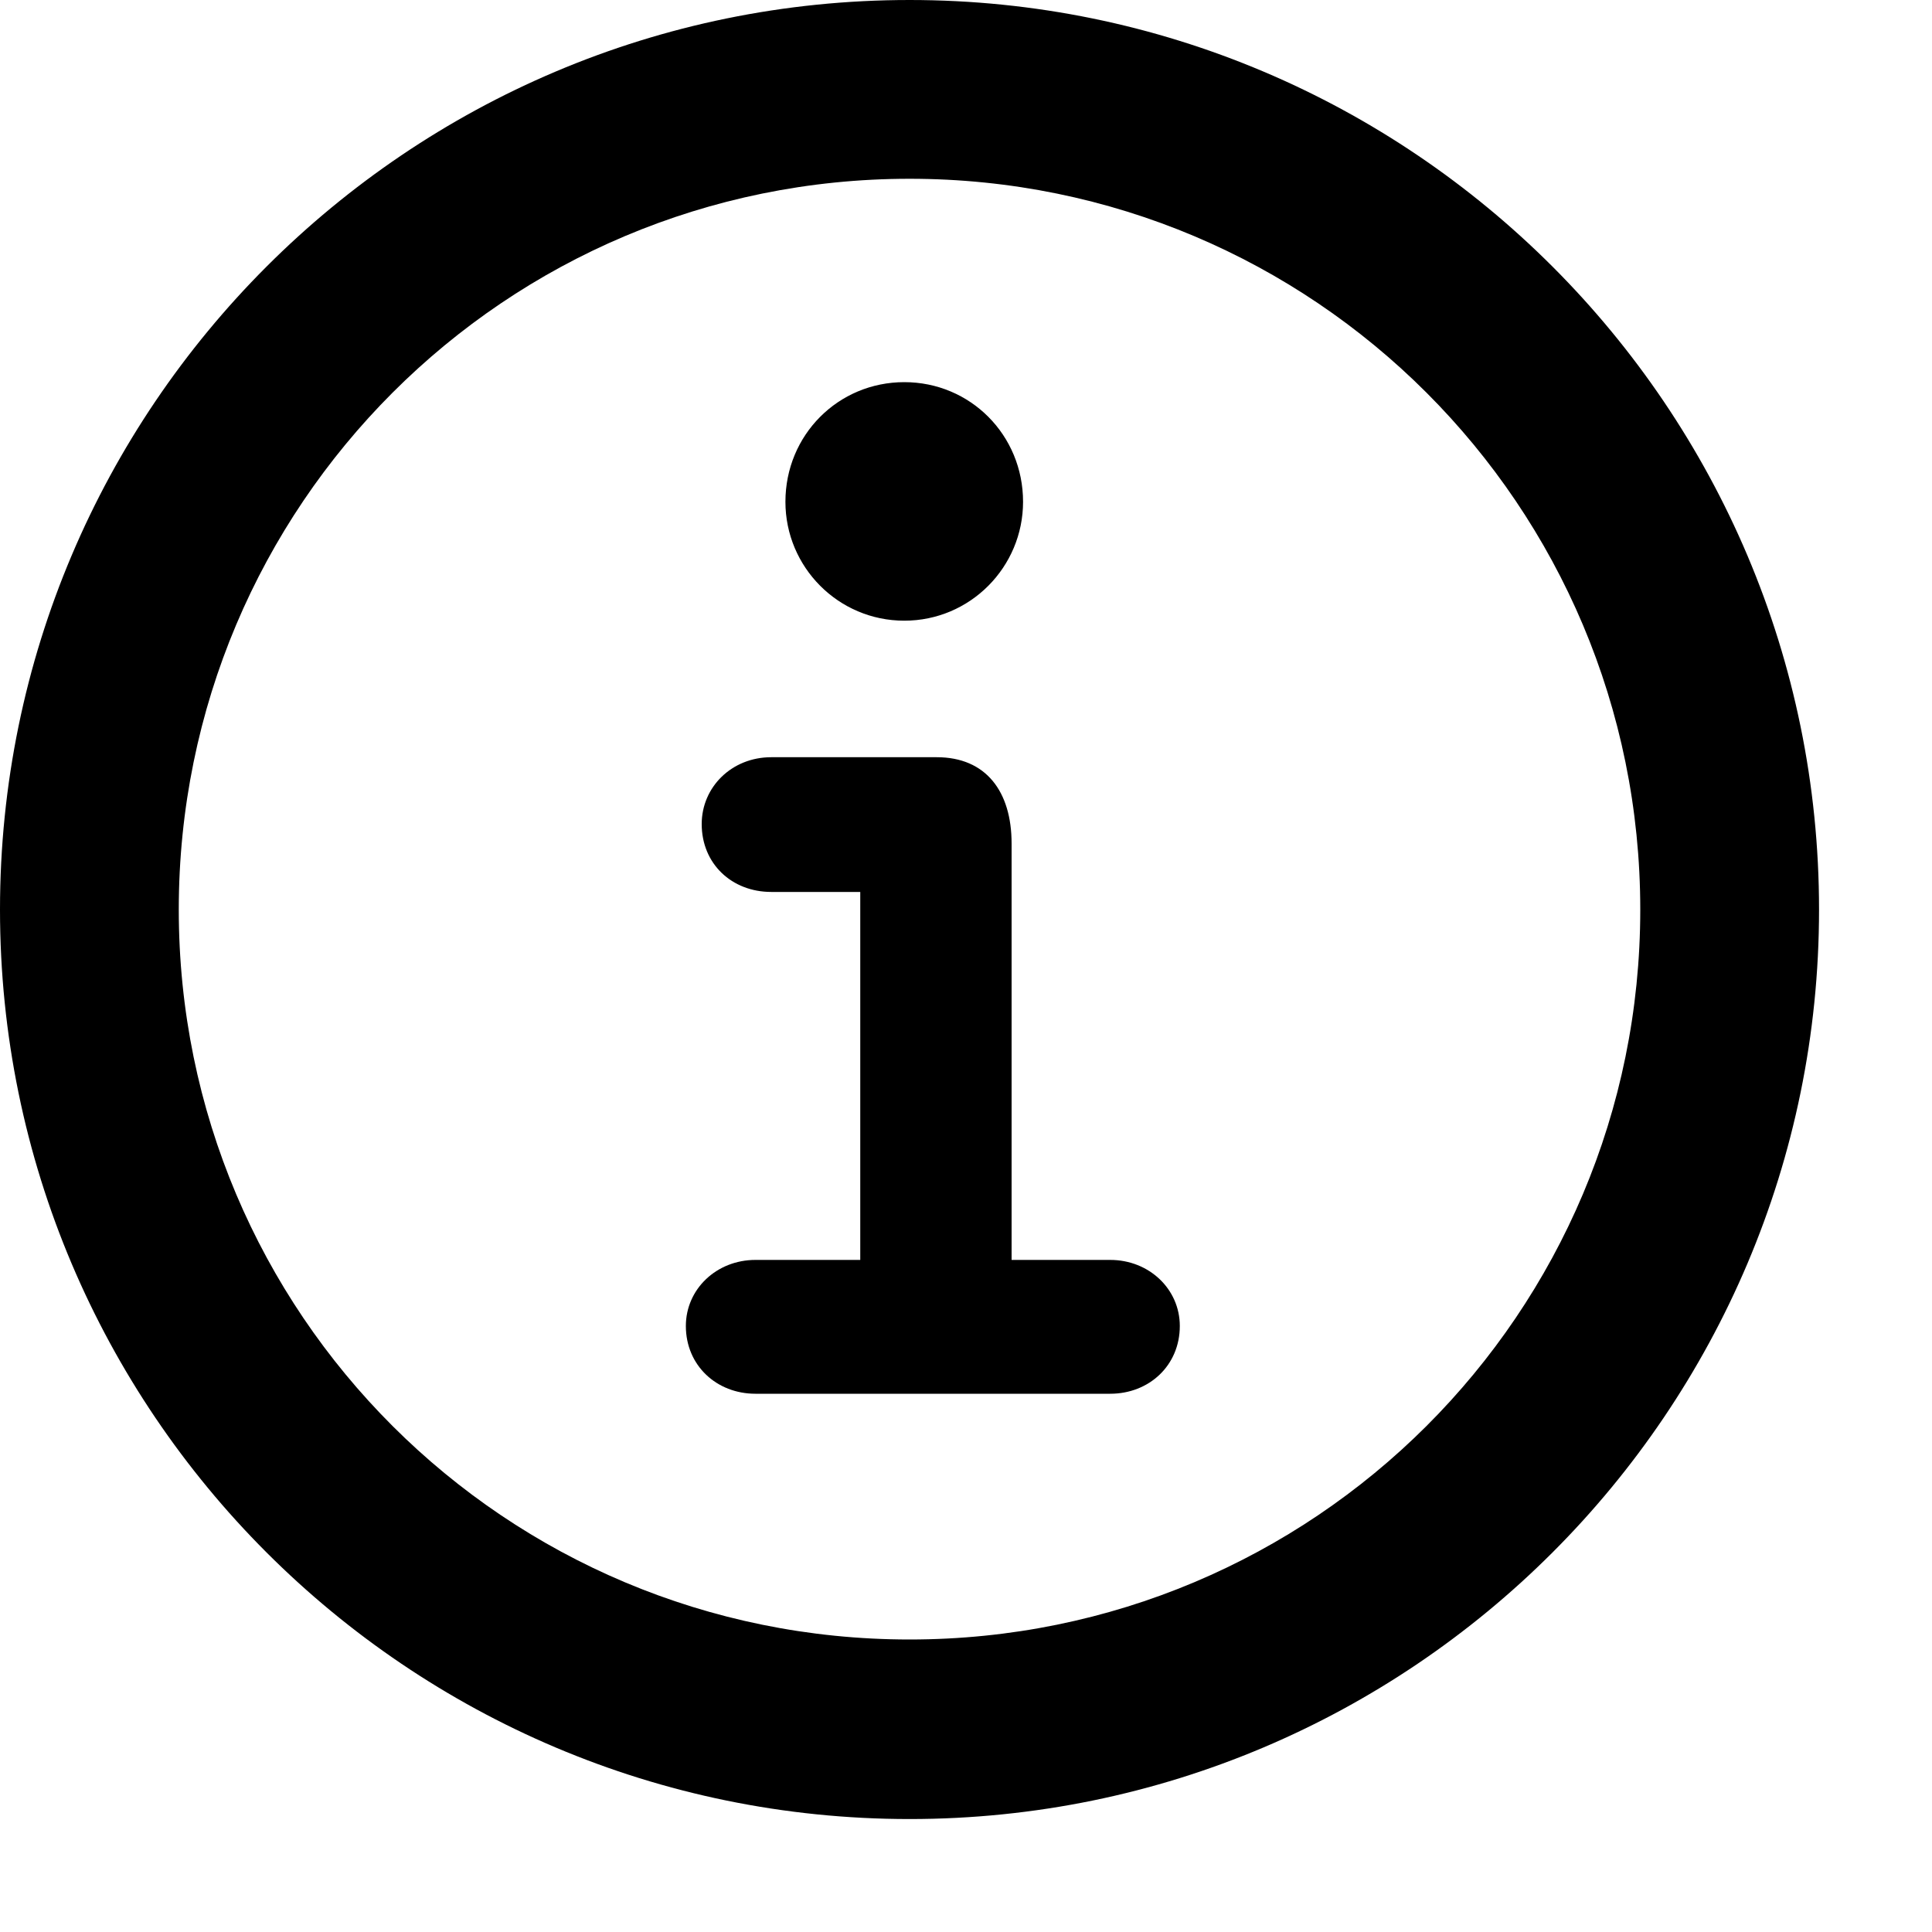
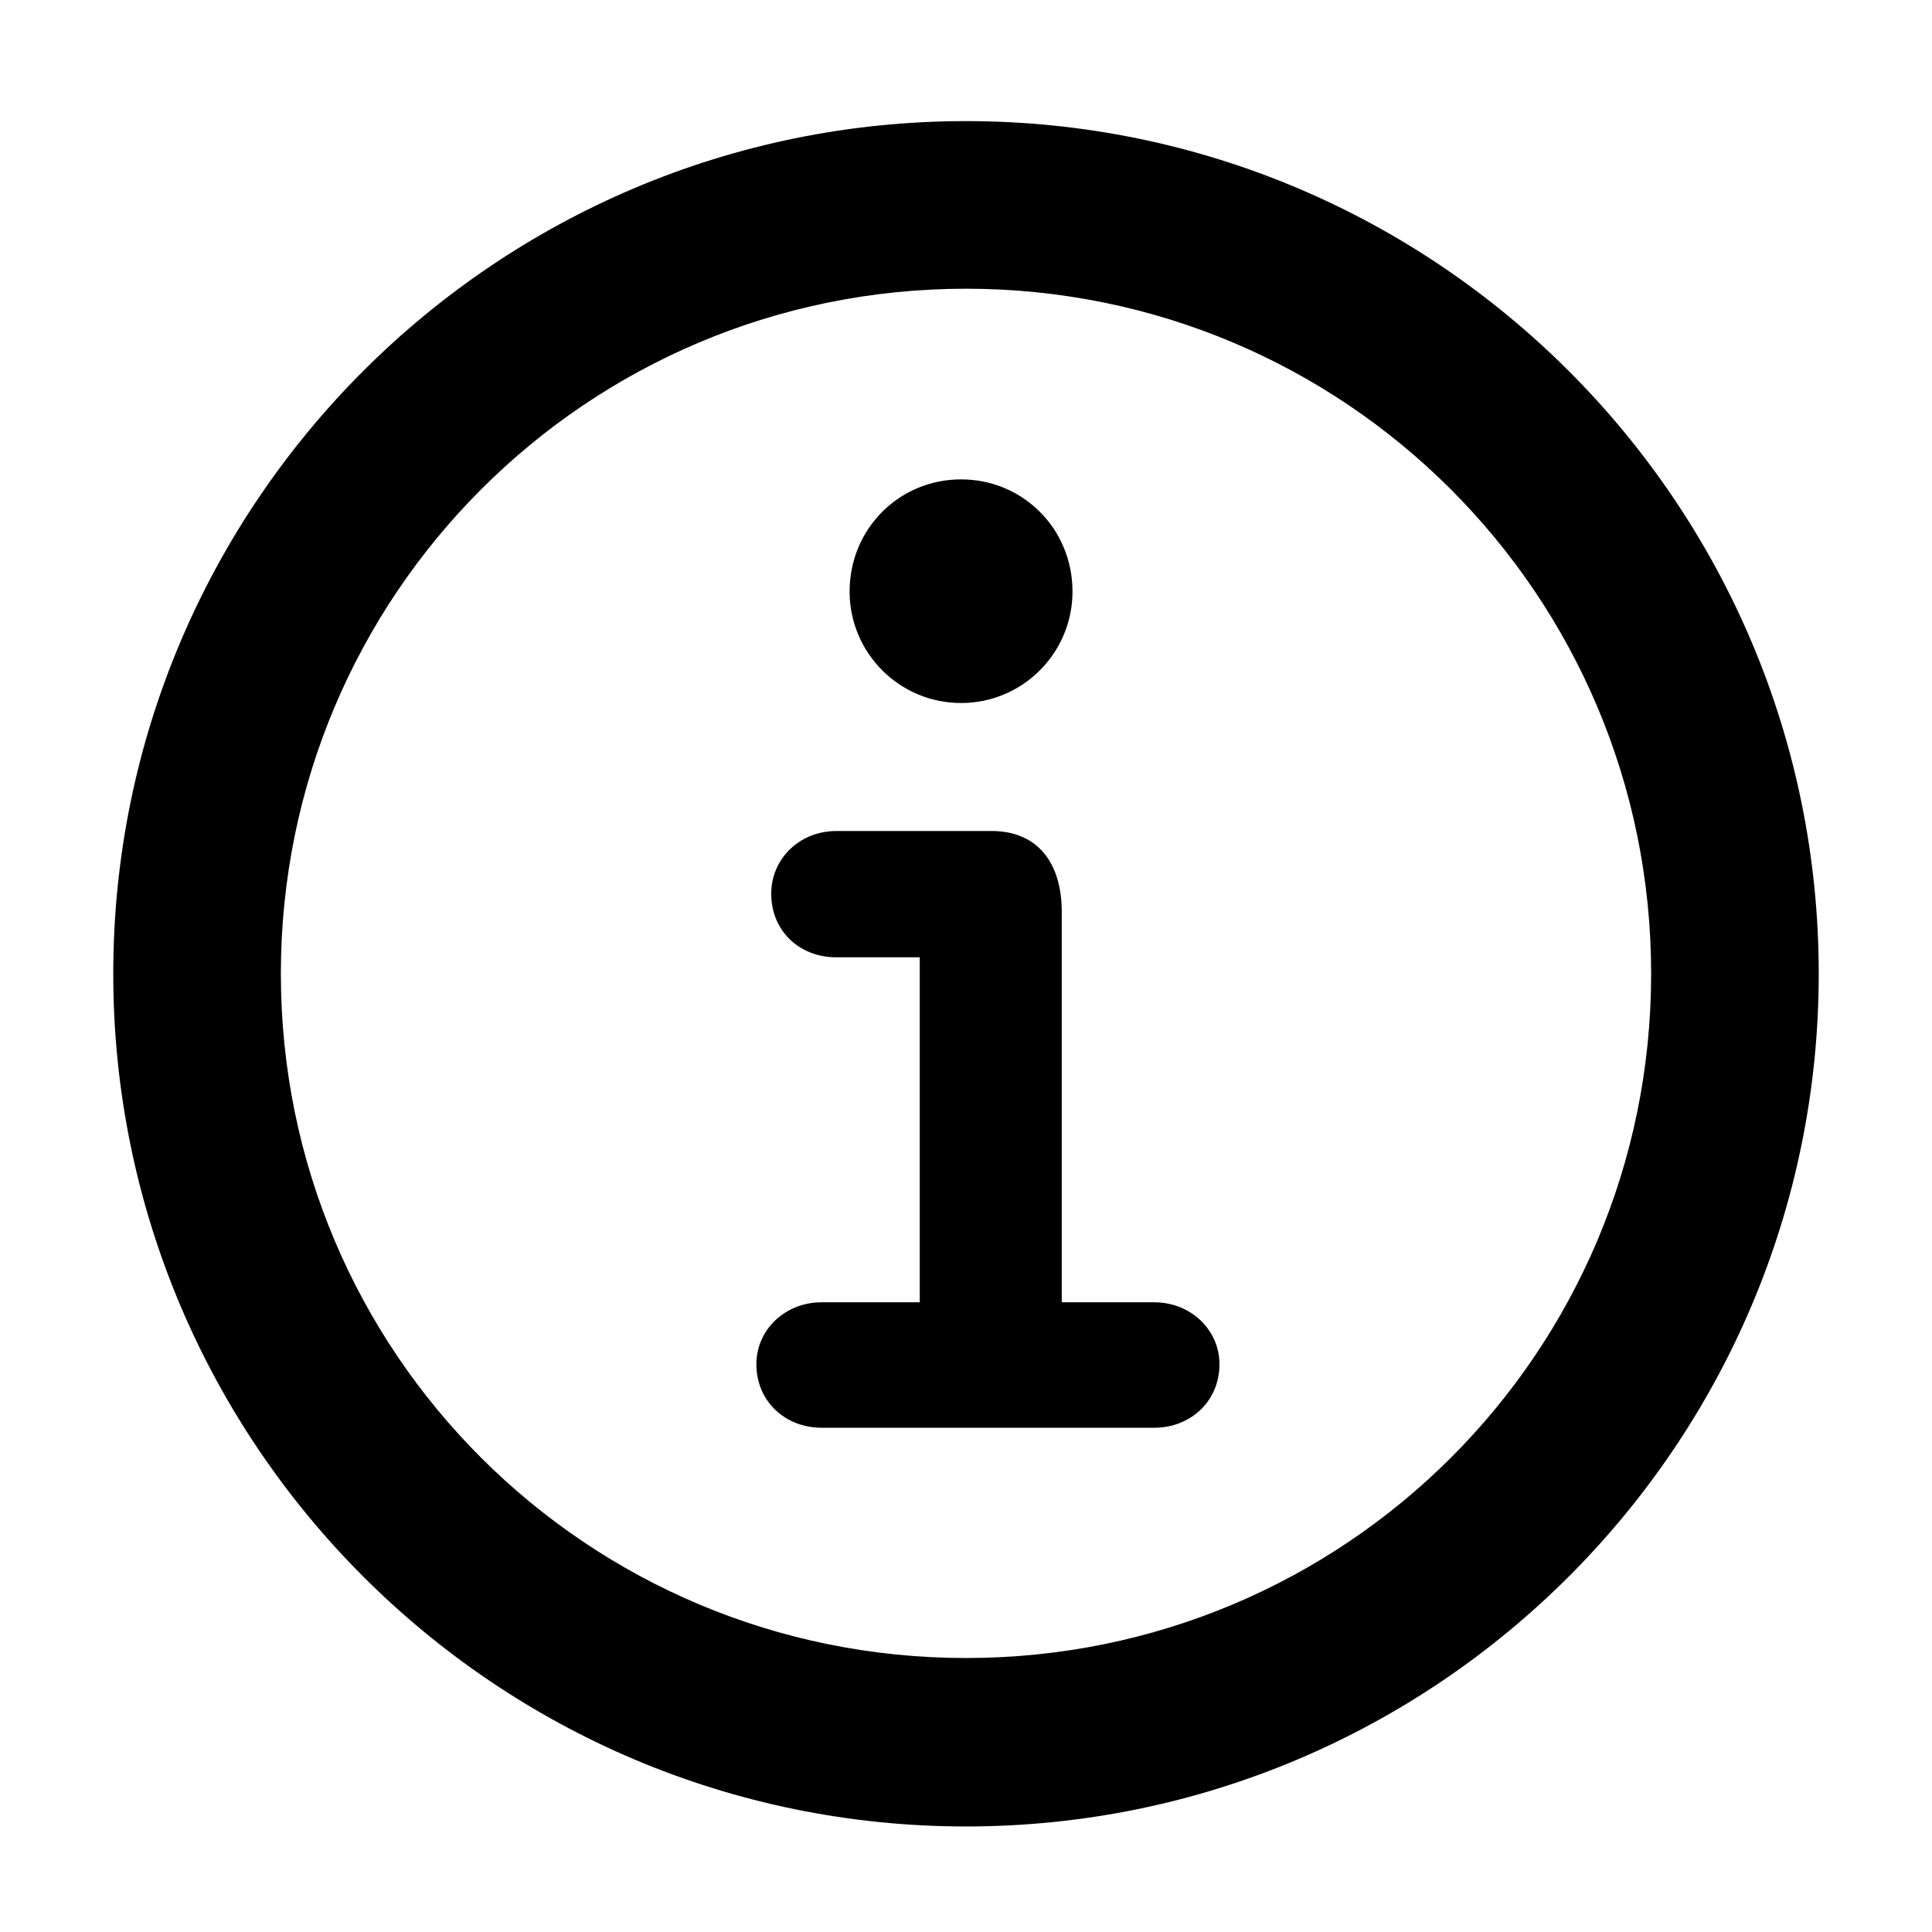
- <svg xmlns="http://www.w3.org/2000/svg" width="15" height="15" viewBox="0 0 15 15">
-   <path d="M7.062 14.123C3.165 14.123 0 10.958 0 7.062C0 3.165 3.165 0 7.062 0C10.958 0 14.123 3.165 14.123 7.062C14.123 10.958 10.958 14.123 7.062 14.123ZM7.062 12.729C10.199 12.729 12.735 10.199 12.735 7.062C12.735 3.924 10.199 1.388 7.062 1.388C3.924 1.388 1.388 3.924 1.388 7.062C1.388 10.199 3.924 12.729 7.062 12.729ZM7.021 4.819C6.508 4.819 6.098 4.402 6.098 3.896C6.098 3.377 6.508 2.967 7.021 2.967C7.533 2.967 7.943 3.377 7.943 3.896C7.943 4.402 7.533 4.819 7.021 4.819ZM5.865 10.821C5.564 10.821 5.325 10.602 5.325 10.295C5.325 10.008 5.564 9.782 5.865 9.782H6.679V6.925H5.988C5.681 6.925 5.448 6.706 5.448 6.398C5.448 6.111 5.681 5.879 5.988 5.879H7.273C7.656 5.879 7.854 6.146 7.854 6.549V9.782H8.62C8.921 9.782 9.16 10.008 9.16 10.295C9.16 10.602 8.921 10.821 8.62 10.821H5.865Z" stroke="none" fill="currentColor" />
+ <svg xmlns="http://www.w3.org/2000/svg" width="16" height="16" viewBox="0 0 16 16" fill="none">
+   <path d="M8 15.126C4.104 15.126 0.938 11.961 0.938 8.064C0.938 4.168 4.104 1.003 8 1.003C11.896 1.003 15.062 4.168 15.062 8.064C15.062 11.961 11.896 15.126 8 15.126ZM8 13.731C11.138 13.731 13.674 11.202 13.674 8.064C13.674 4.927 11.138 2.391 8 2.391C4.862 2.391 2.326 4.927 2.326 8.064C2.326 11.202 4.862 13.731 8 13.731ZM7.959 5.822C7.446 5.822 7.036 5.405 7.036 4.899C7.036 4.38 7.446 3.97 7.959 3.97C8.472 3.97 8.882 4.38 8.882 4.899C8.882 5.405 8.472 5.822 7.959 5.822ZM6.804 11.824C6.503 11.824 6.264 11.605 6.264 11.298C6.264 11.011 6.503 10.785 6.804 10.785H7.617V7.928H6.927C6.619 7.928 6.387 7.709 6.387 7.401C6.387 7.114 6.619 6.882 6.927 6.882H8.212C8.595 6.882 8.793 7.148 8.793 7.552V10.785H9.559C9.859 10.785 10.099 11.011 10.099 11.298C10.099 11.605 9.859 11.824 9.559 11.824H6.804Z" fill="currentColor" />
</svg>
